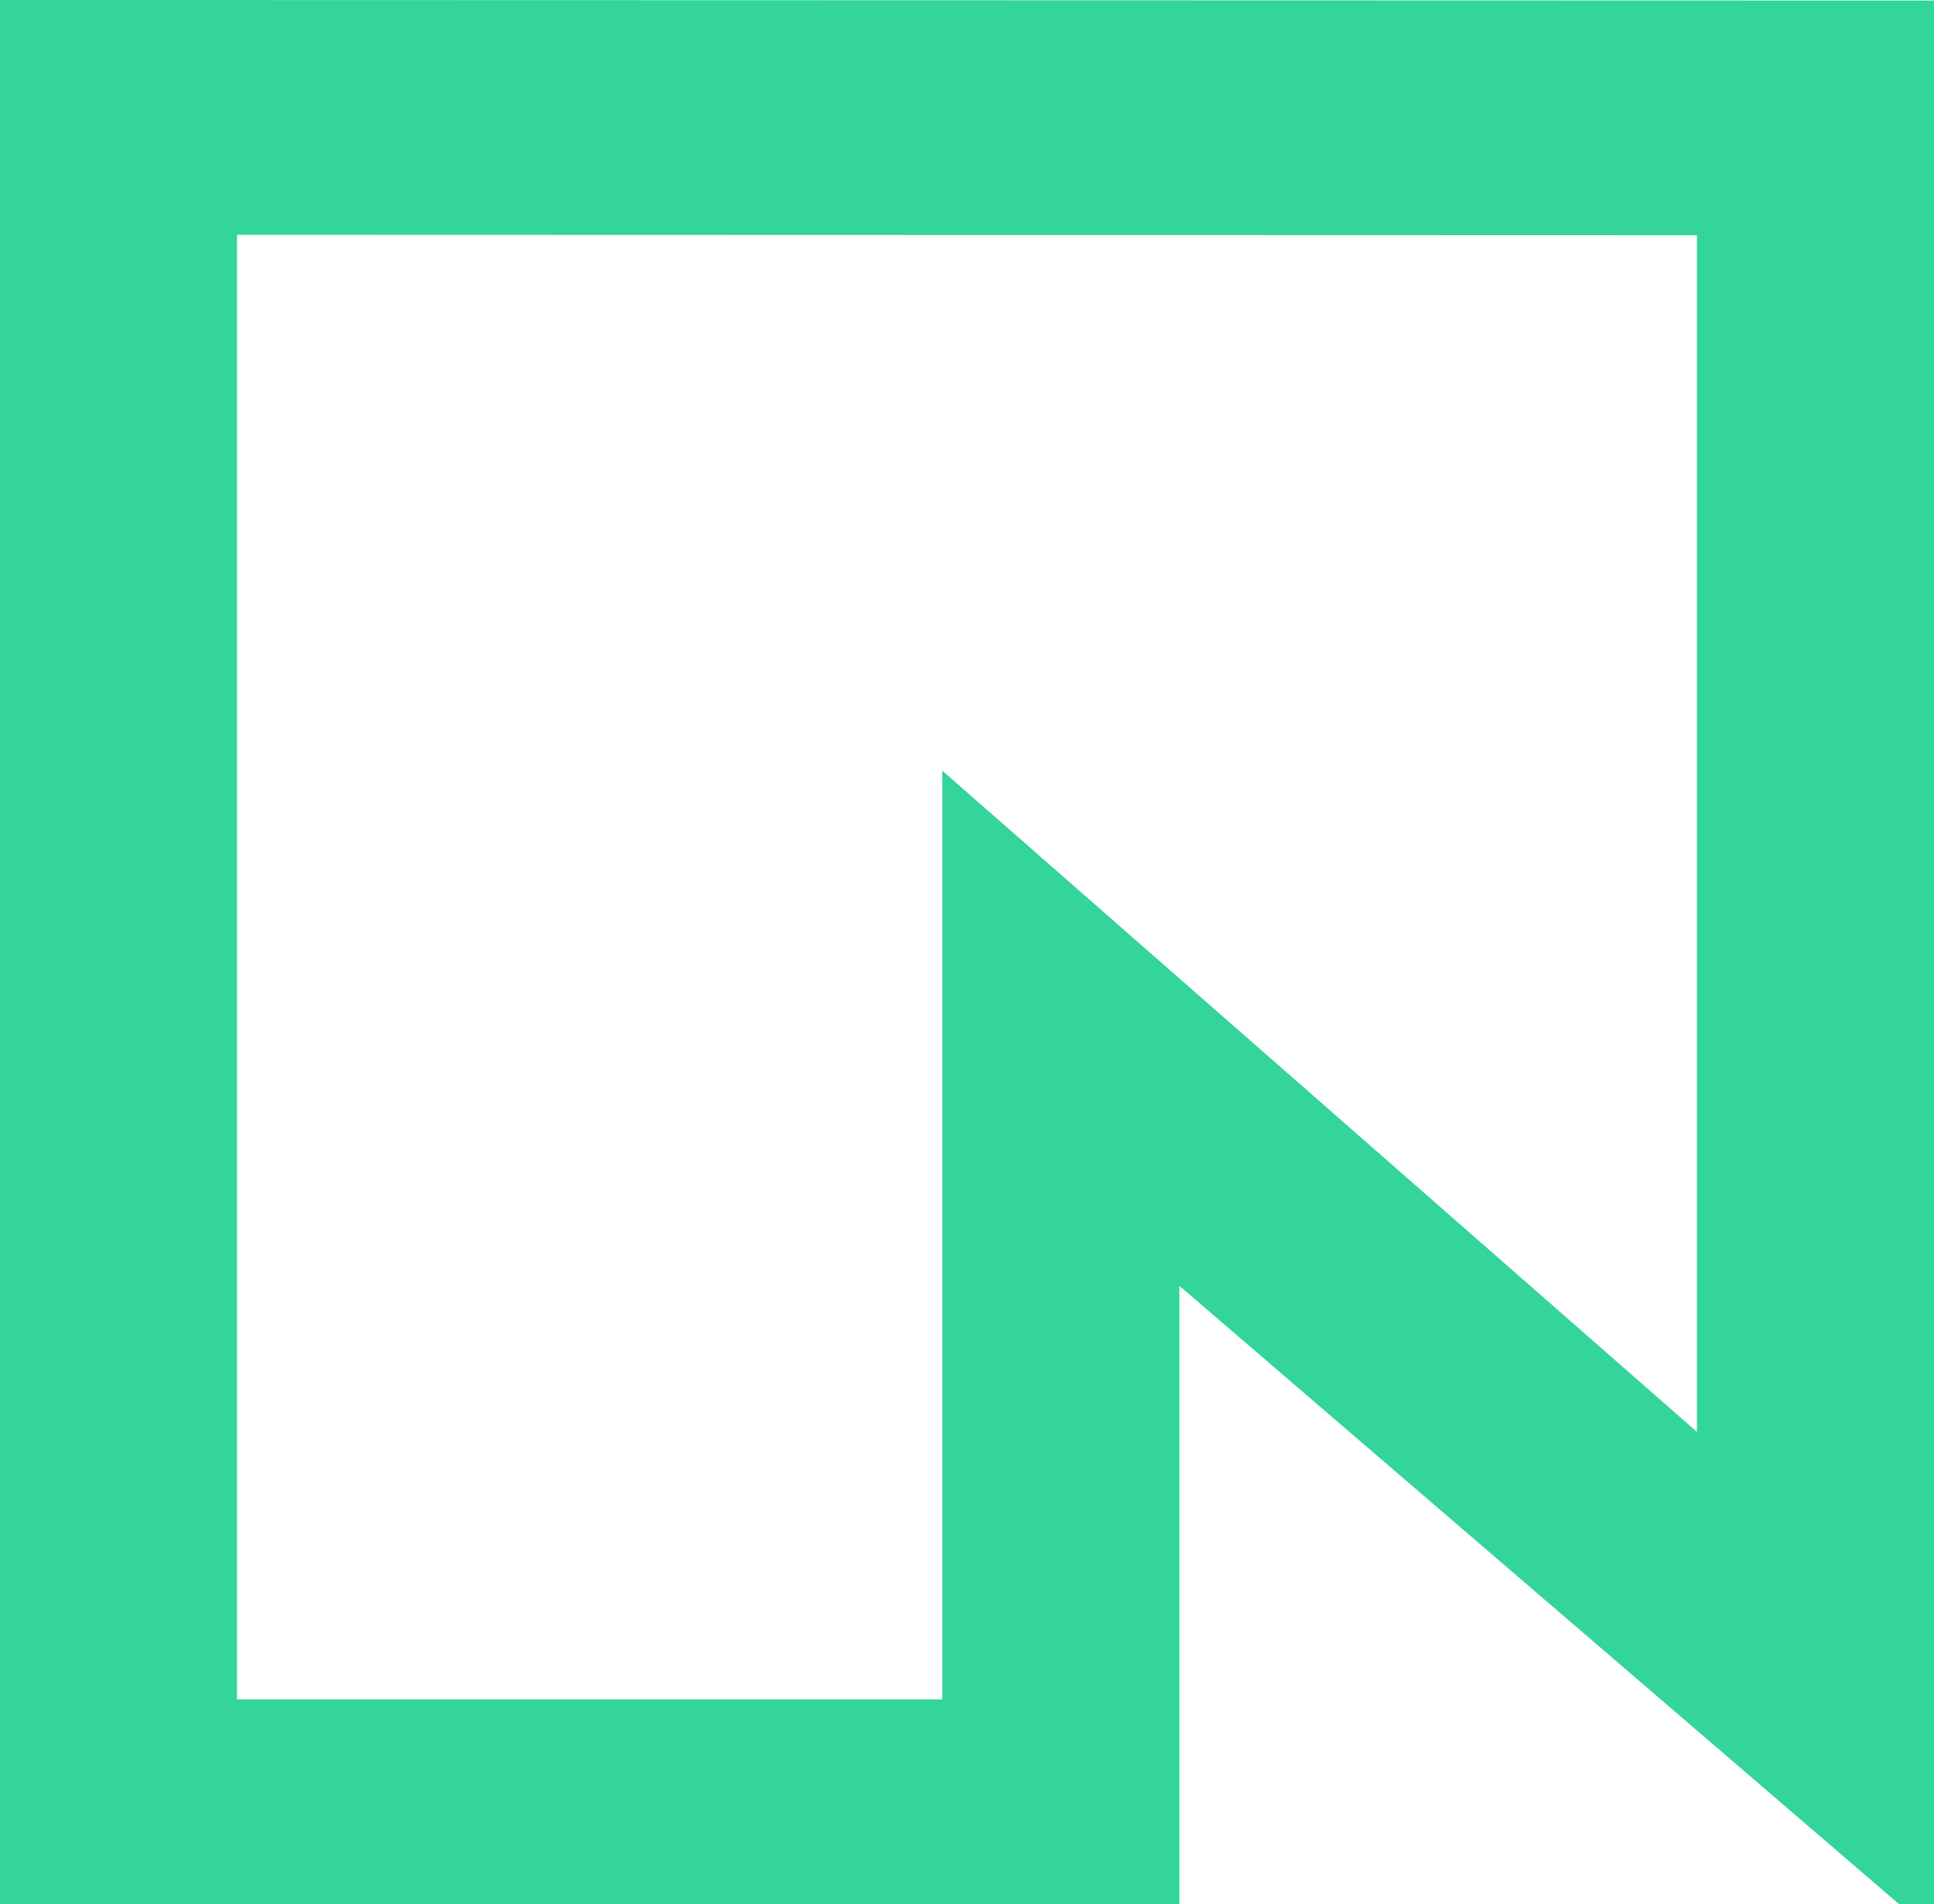
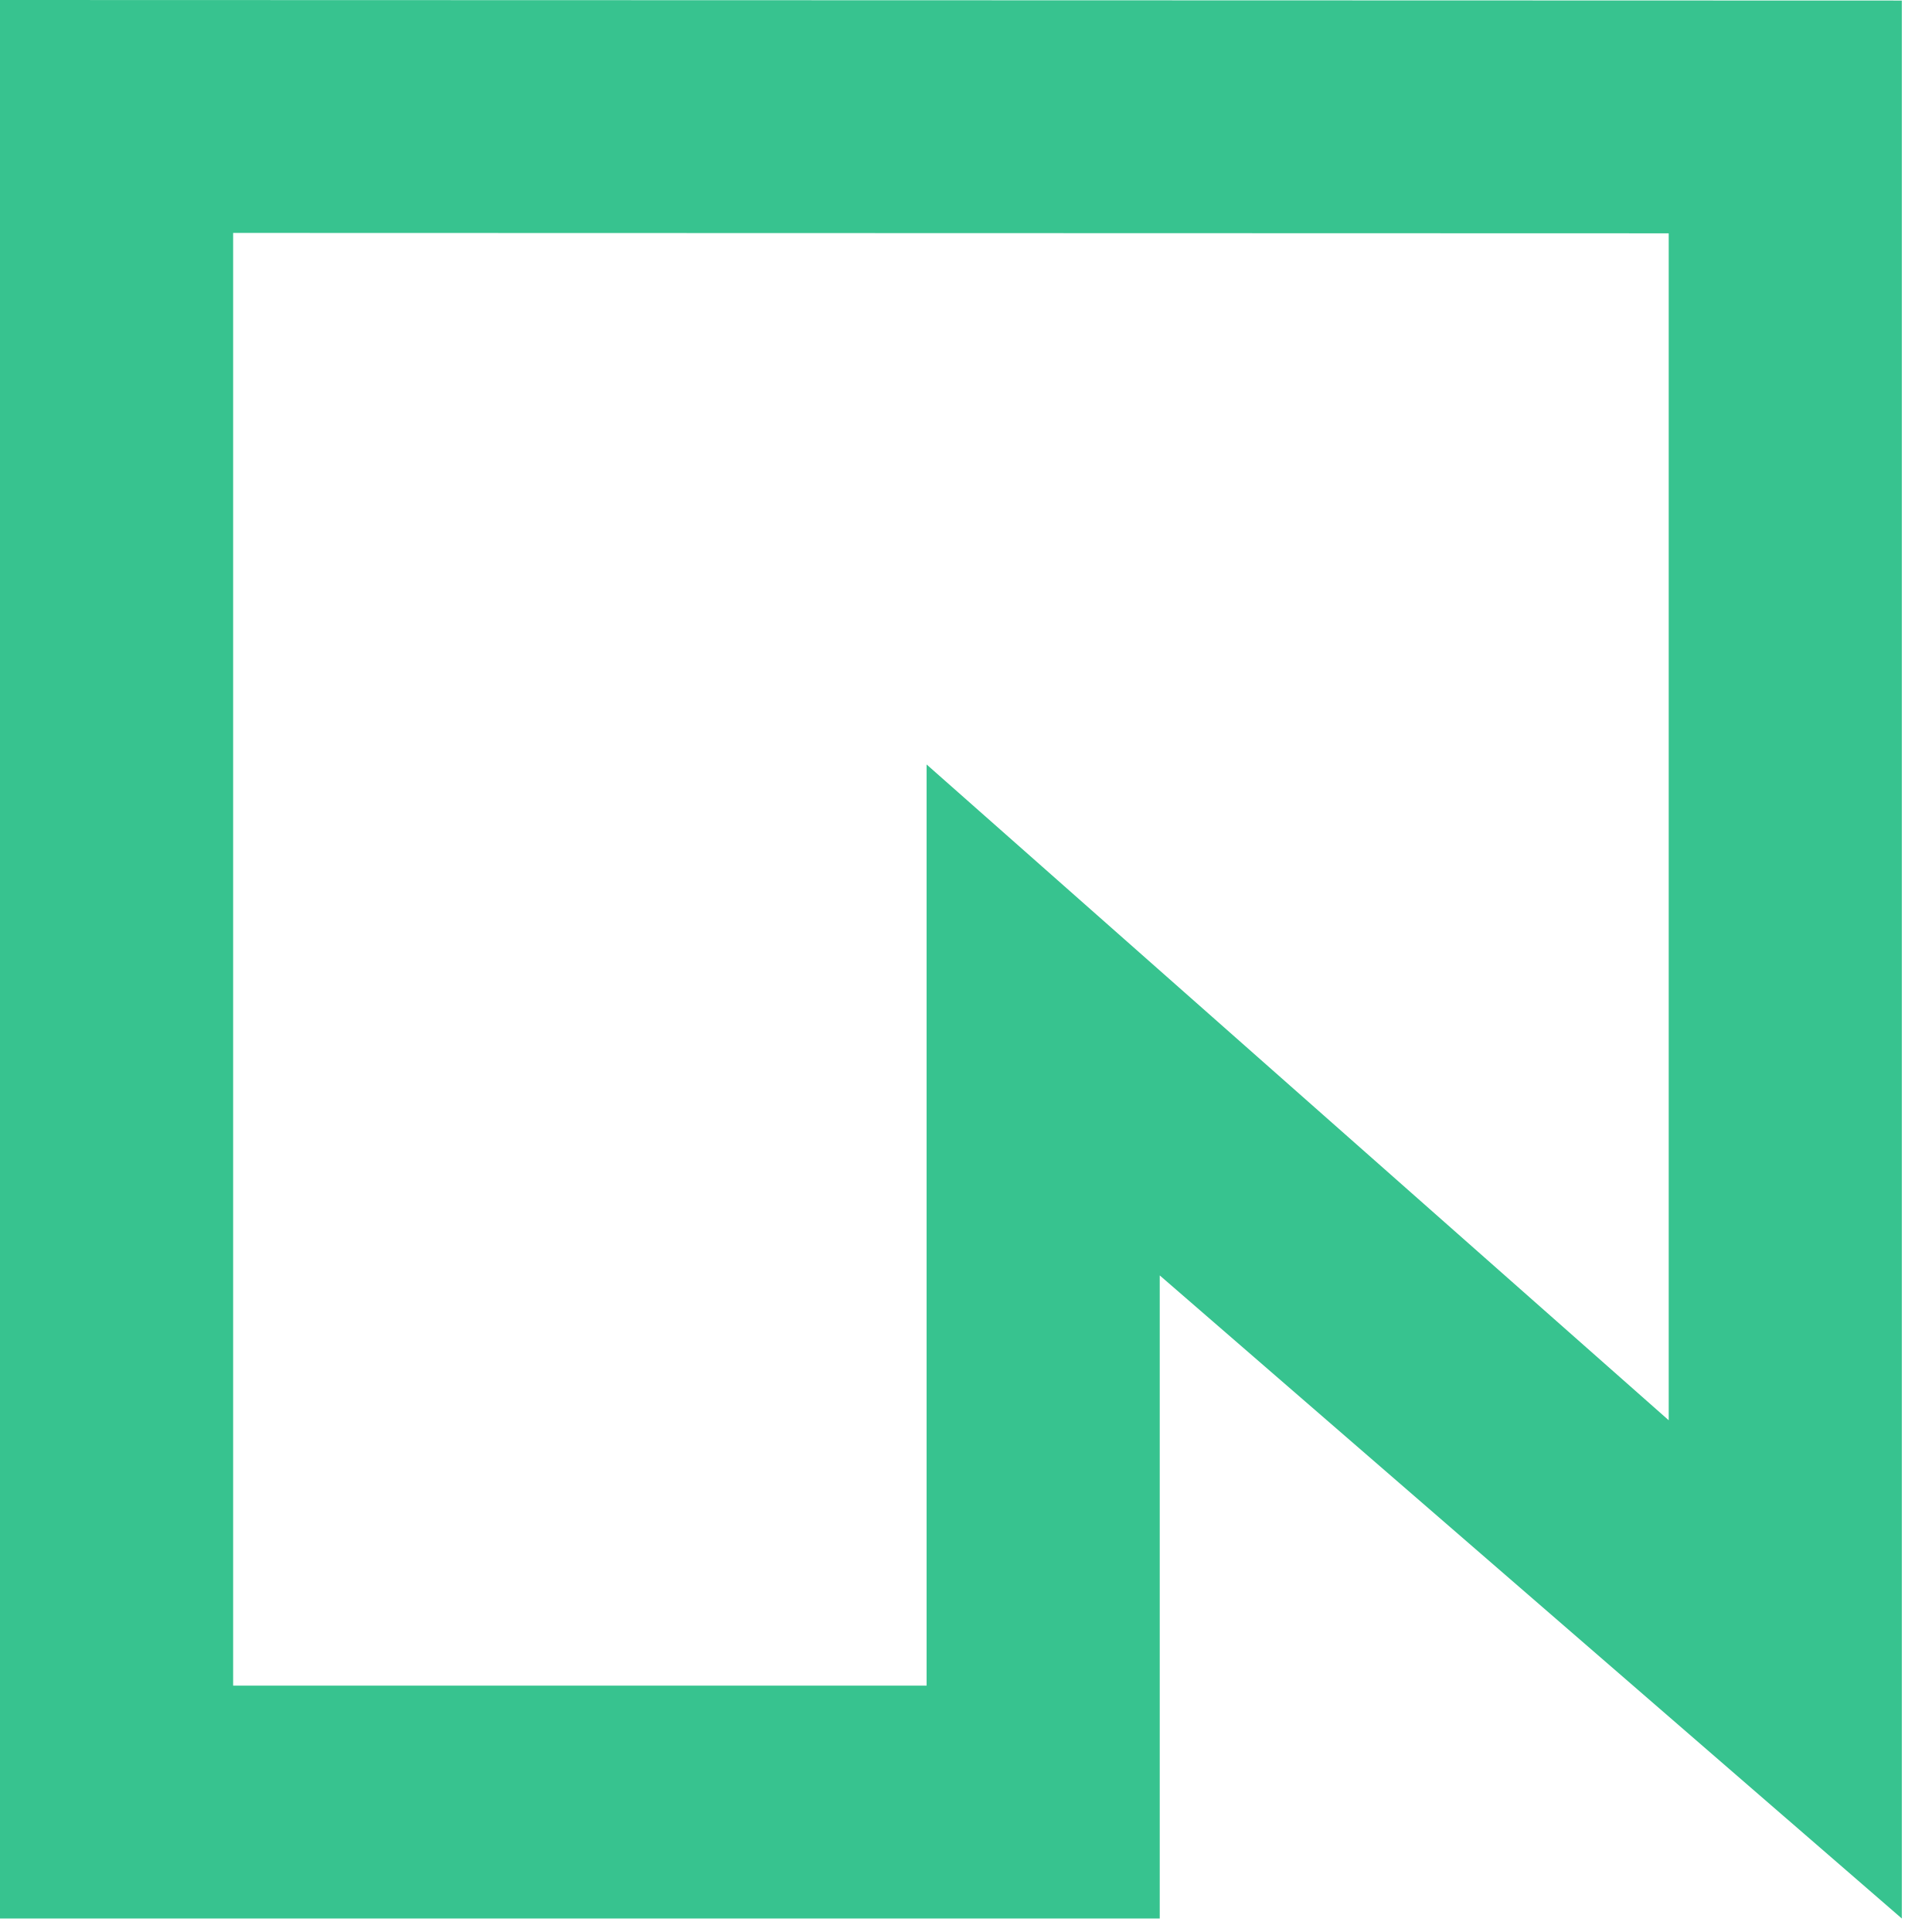
- <svg xmlns="http://www.w3.org/2000/svg" width="64" height="63" viewBox="0 0 64 63" fill="none">
-   <path d="M64 0.018V64L39.028 42.547V64H0V0L64 0.018ZM7.845 56.232H31.183V25.502L56.155 47.379V7.784L7.845 7.77V56.232Z" fill="#34D59A" />
+ <svg xmlns="http://www.w3.org/2000/svg" width="64" height="64" viewBox="0 0 64 64" fill="none">
+   <path d="M63 0.018V63.553L38.418 42.25V63.553H0V0L63 0.018ZM7.723 55.839H30.695V25.324L55.278 47.048V7.729L7.723 7.716V55.839Z" fill="#37C38F" />
</svg>
